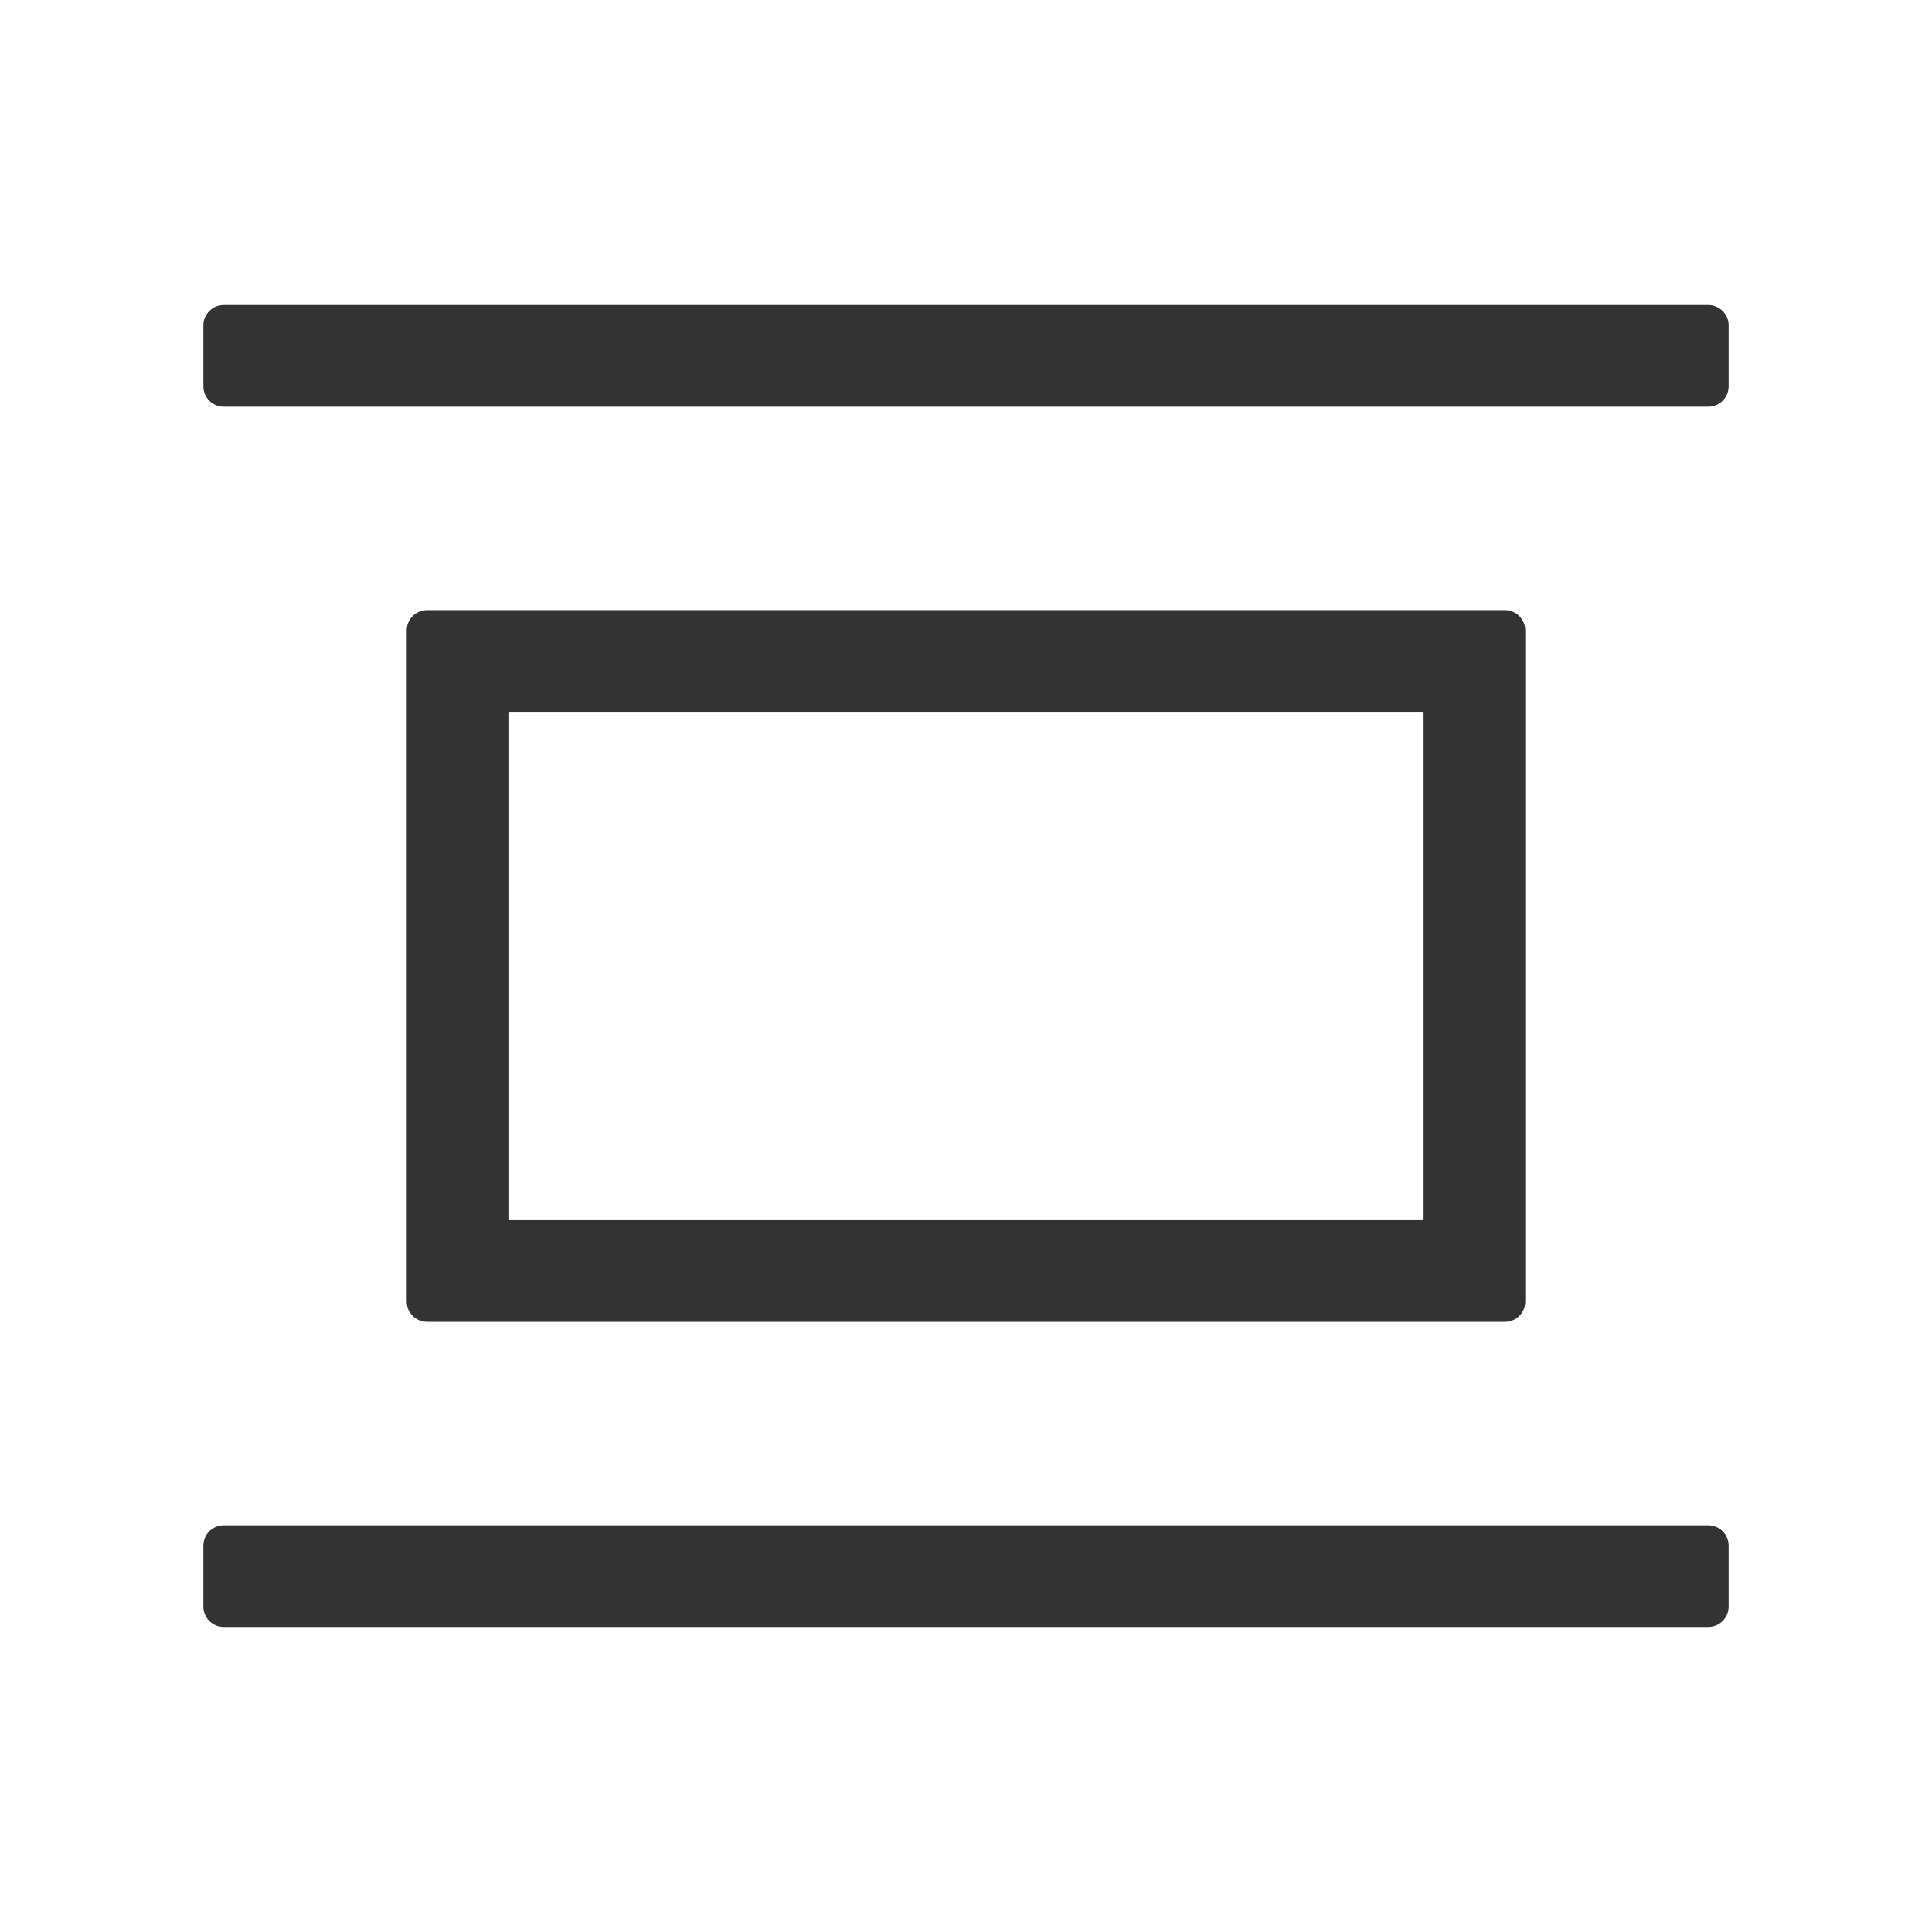
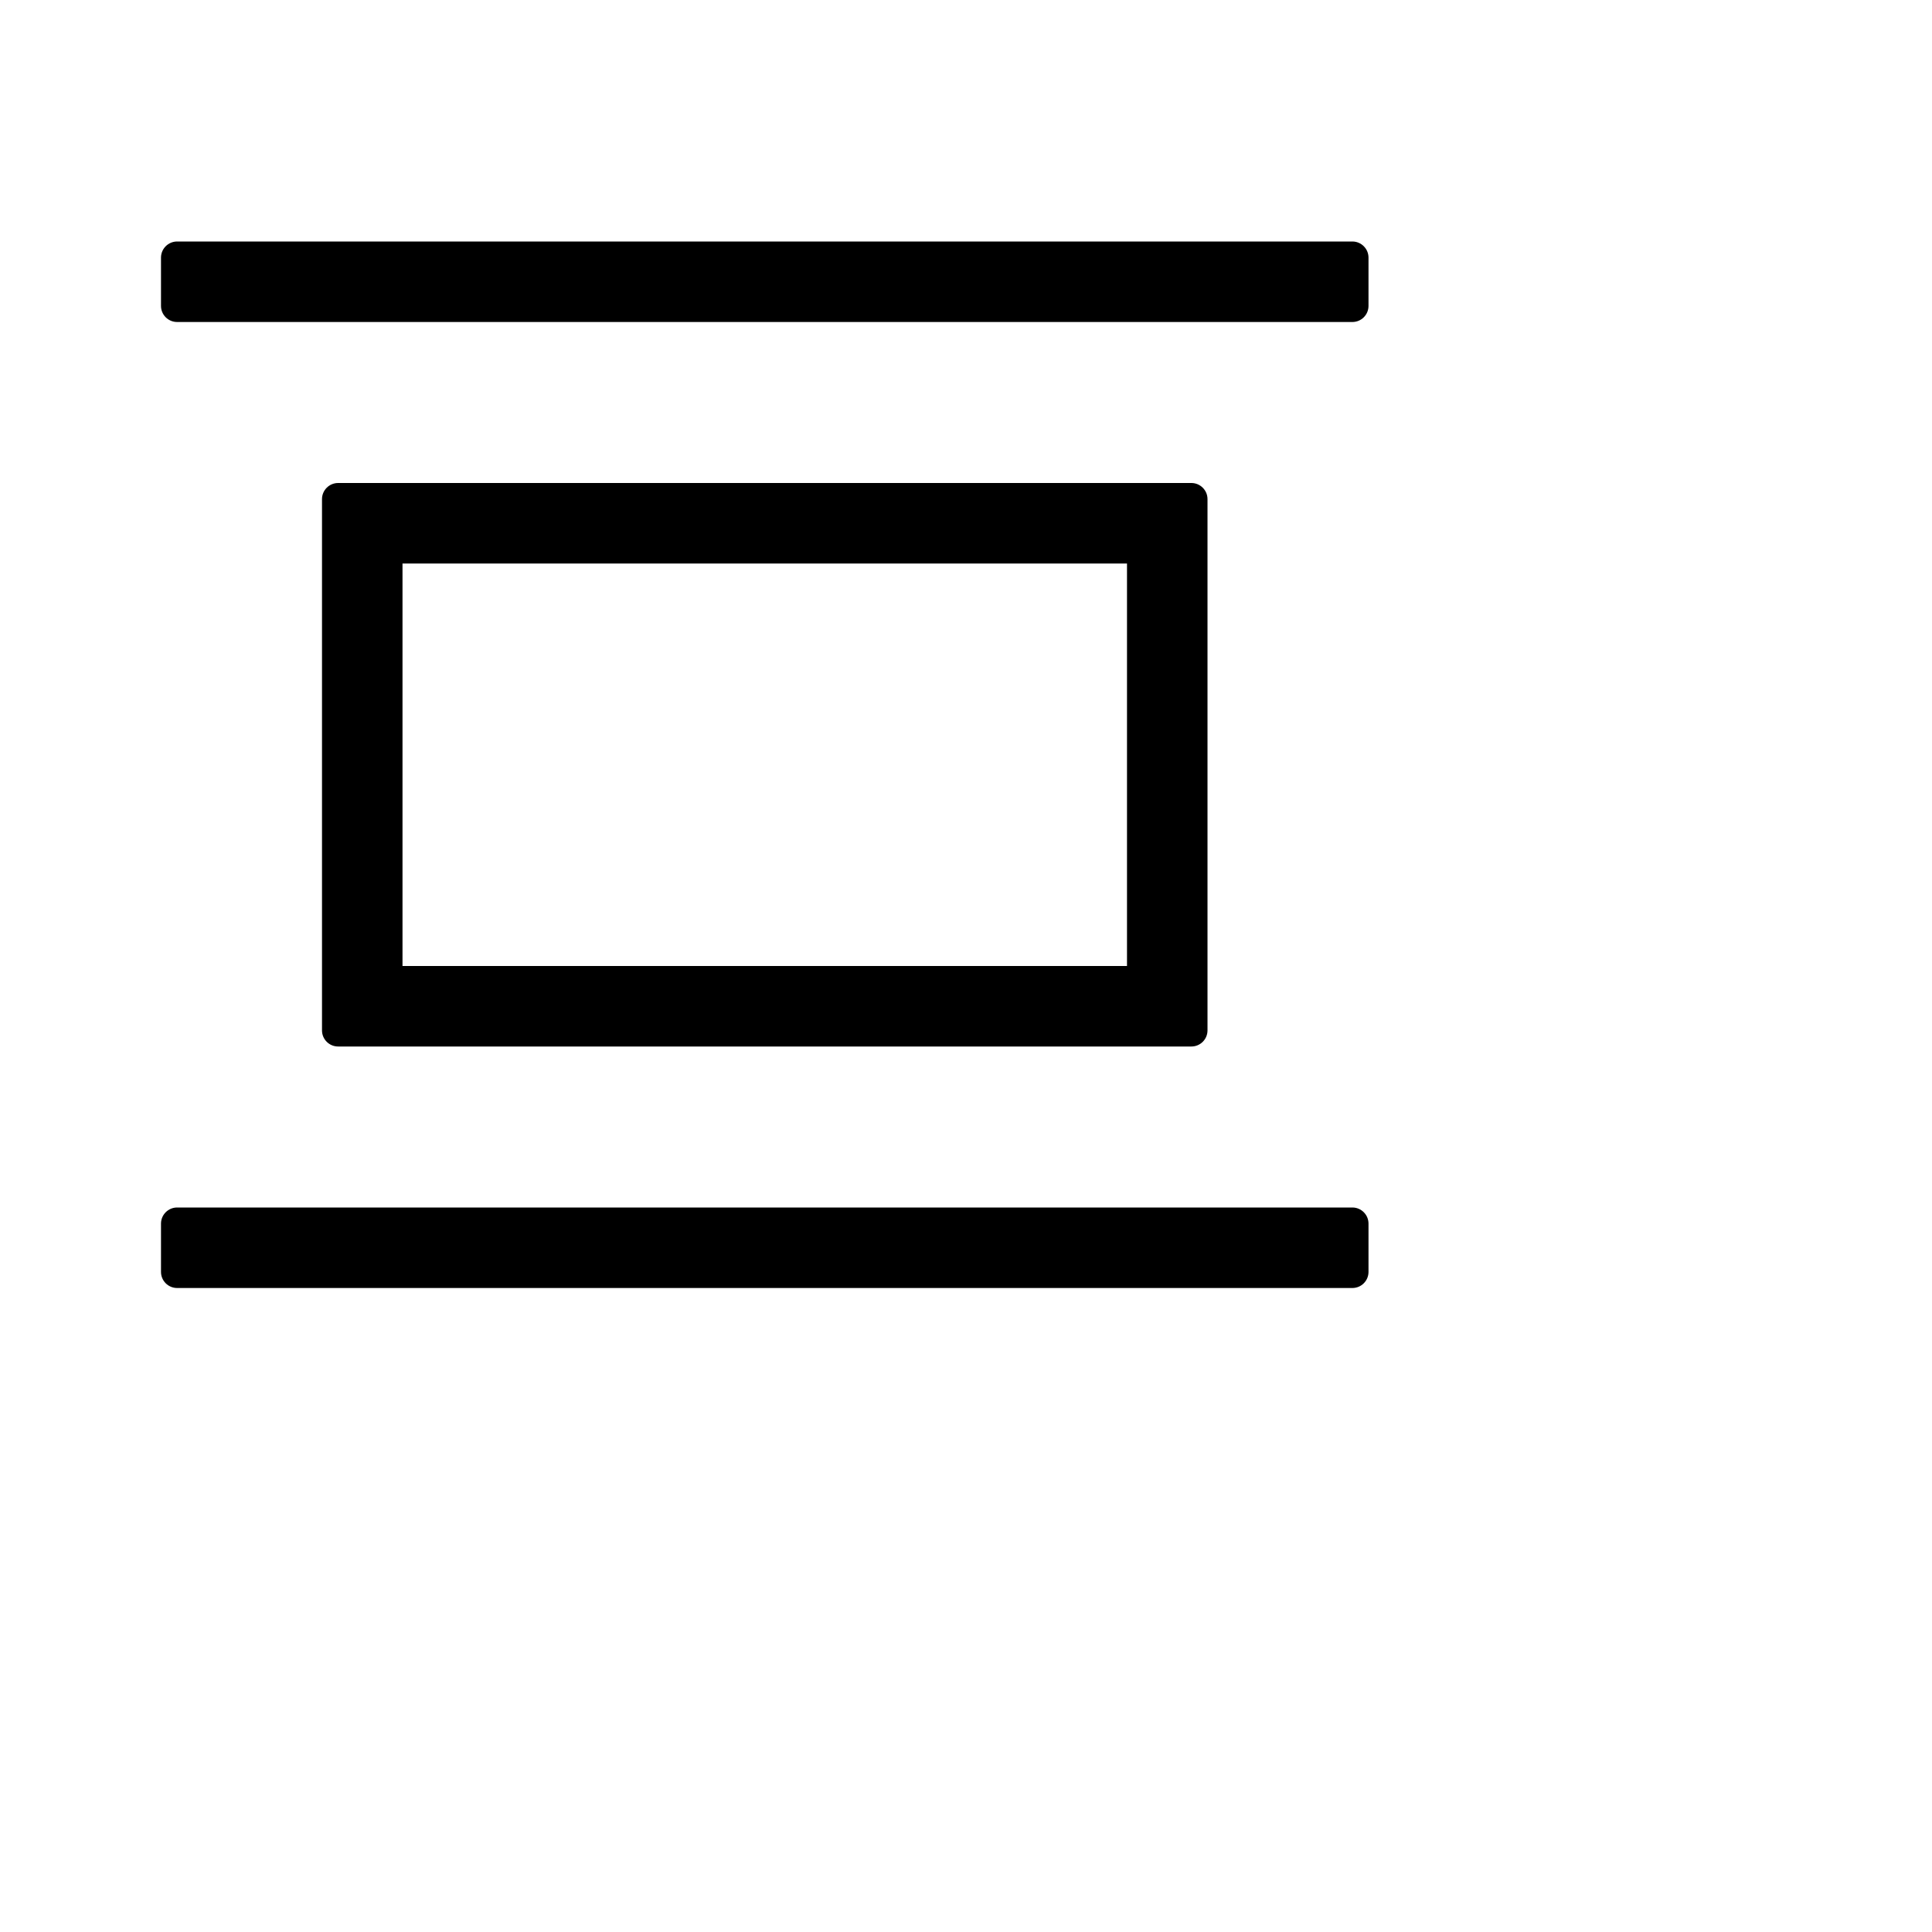
- <svg xmlns="http://www.w3.org/2000/svg" xmlns:xlink="http://www.w3.org/1999/xlink" width="19" height="19" viewBox="0 0 19 19">
+ <svg xmlns="http://www.w3.org/2000/svg" xmlns:xlink="http://www.w3.org/1999/xlink" viewBox="0 0 24 24">
  <defs>
    <path id="small-size-path" d="M17 3.2v.6a.2.2 0 0 1-.2.2H2.2a.2.2 0 0 1-.2-.2v-.6c0-.11.09-.2.2-.2h14.6c.11 0 .2.09.2.2zm0 12v.6a.2.2 0 0 1-.2.2H2.2a.2.2 0 0 1-.2-.2v-.6c0-.11.09-.2.2-.2h14.6c.11 0 .2.09.2.2zM4.2 6h10.6c.11 0 .2.09.2.2v6.6a.2.2 0 0 1-.2.2H4.2a.2.2 0 0 1-.2-.2V6.2c0-.11.09-.2.2-.2zM5 7v5h9V7H5z" />
    <path id="small-size-path" d="M17 3.2v.6a.2.2 0 0 1-.2.2H2.2a.2.2 0 0 1-.2-.2v-.6c0-.11.09-.2.2-.2h14.6c.11 0 .2.09.2.2zm0 12v.6a.2.2 0 0 1-.2.2H2.2a.2.2 0 0 1-.2-.2v-.6c0-.11.09-.2.2-.2h14.6c.11 0 .2.09.2.2zM4.2 6h10.6c.11 0 .2.09.2.2v6.6a.2.2 0 0 1-.2.2H4.2a.2.2 0 0 1-.2-.2V6.2c0-.11.09-.2.2-.2zM5 7v5h9V7H5z" />
    <path id="small-size-path" d="M17 3.2v.6a.2.2 0 0 1-.2.2H2.2a.2.2 0 0 1-.2-.2v-.6c0-.11.09-.2.2-.2h14.6c.11 0 .2.09.2.2zm0 12v.6a.2.2 0 0 1-.2.2H2.2a.2.2 0 0 1-.2-.2v-.6c0-.11.09-.2.2-.2h14.6c.11 0 .2.09.2.2zM4.2 6h10.6c.11 0 .2.09.2.2v6.6a.2.2 0 0 1-.2.2H4.2a.2.2 0 0 1-.2-.2V6.2c0-.11.09-.2.2-.2zM5 7v5h9V7H5z" />
  </defs>
-   <g fill-rule="evenodd" fill="#333333">
+   <g fill-rule="evenodd">
    <mask id="small-size-mask">
      <use xlink:href="#small-size-path" />
    </mask>
-     <use fill-rule="nonzero" xlink:href="#small-size-path" fill="#333333" />
+     <use fill-rule="nonzero" xlink:href="#small-size-path" />
  </g>
</svg>
